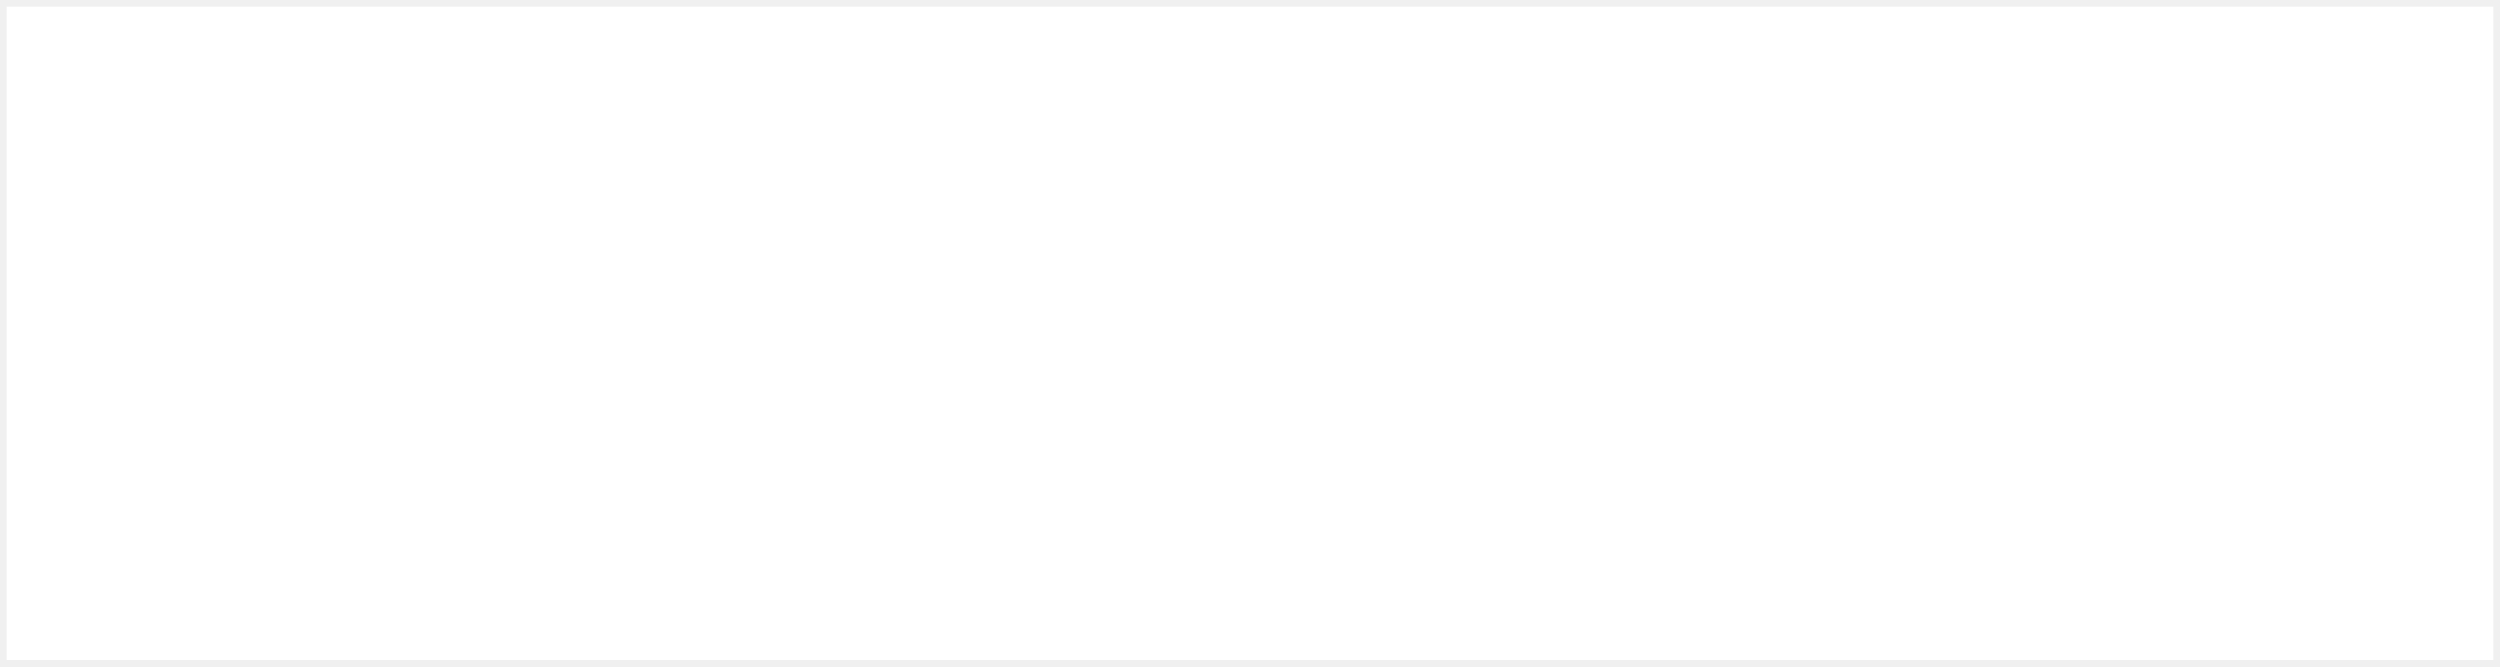
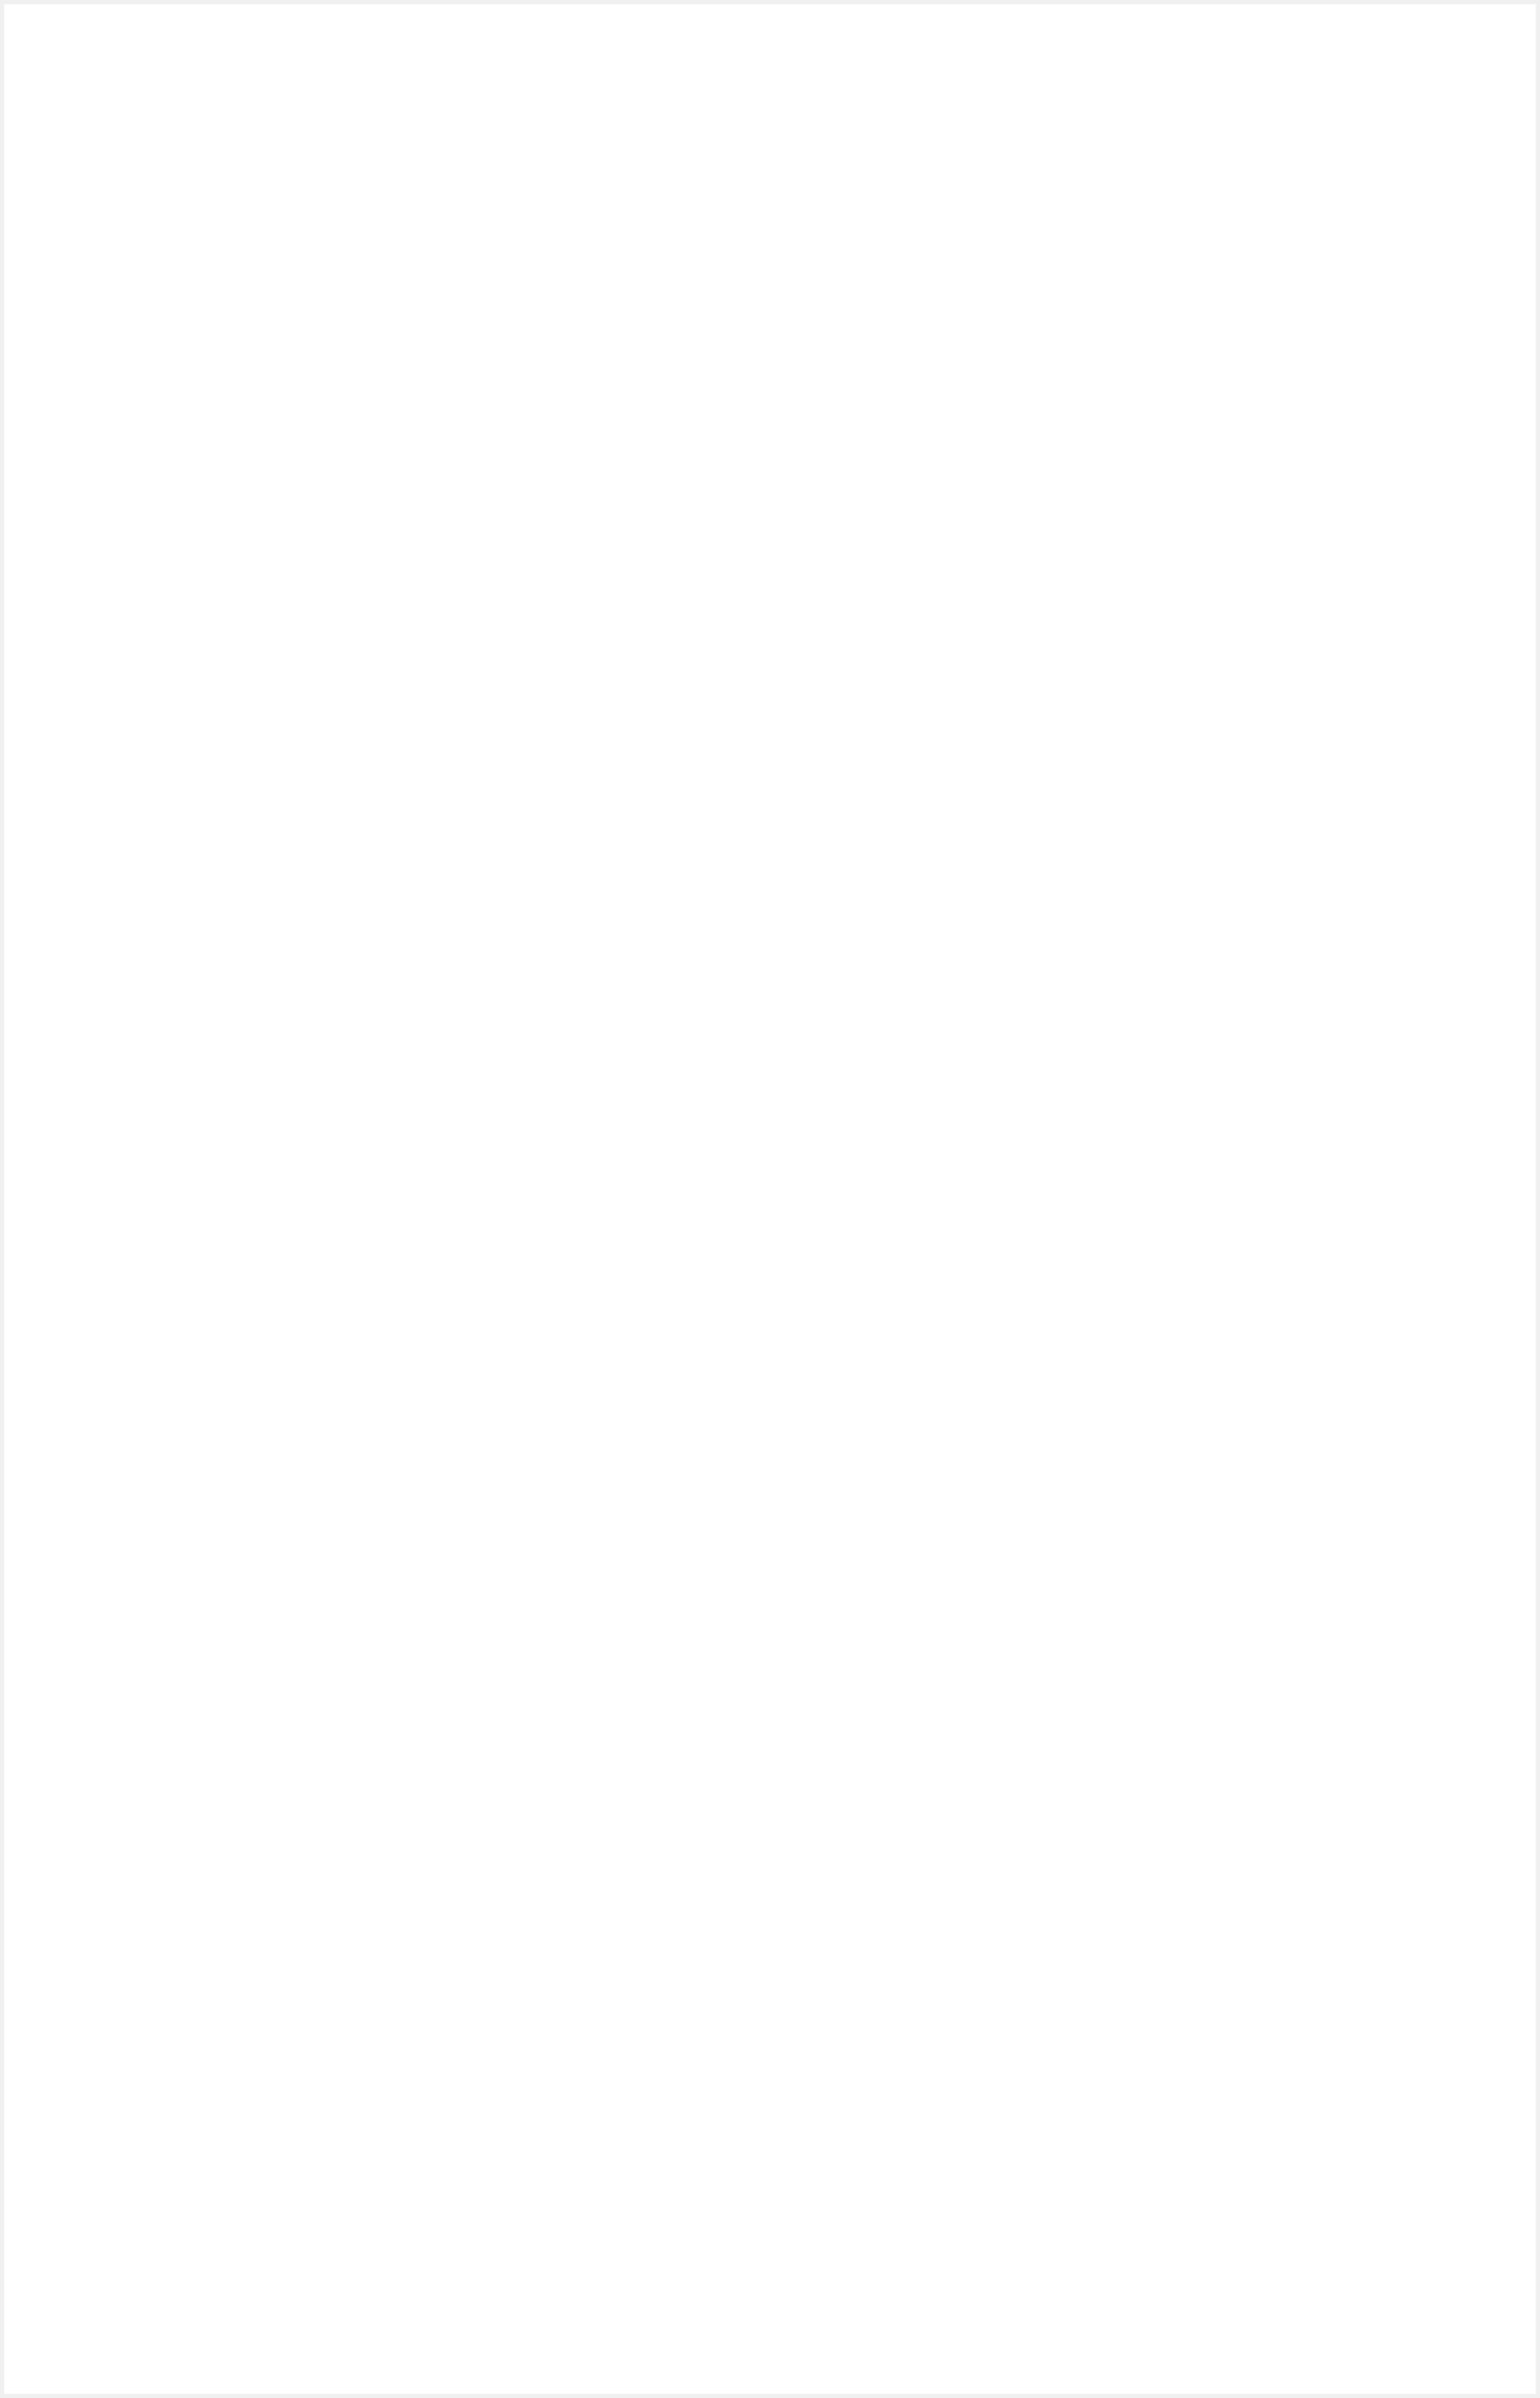
- <svg xmlns="http://www.w3.org/2000/svg" version="1.1" width="375px" height="100px">
-   <g transform="matrix(1 0 0 1 -2624 -582 )">
-     <path d="M 2625 583  L 2998 583  L 2998 681  L 2625 681  L 2625 583  Z " fill-rule="nonzero" fill="#ffffff" stroke="none" />
+ <svg xmlns="http://www.w3.org/2000/svg" version="1.1" width="370px" height="576px">
+   <g transform="matrix(1 0 0 1 -3551 -3006 )">
+     <path d="M 3552 3007  L 3920 3007  L 3920 3581  L 3552 3581  L 3552 3007  Z " fill-rule="nonzero" fill="#ffffff" stroke="none" />
  </g>
</svg>
